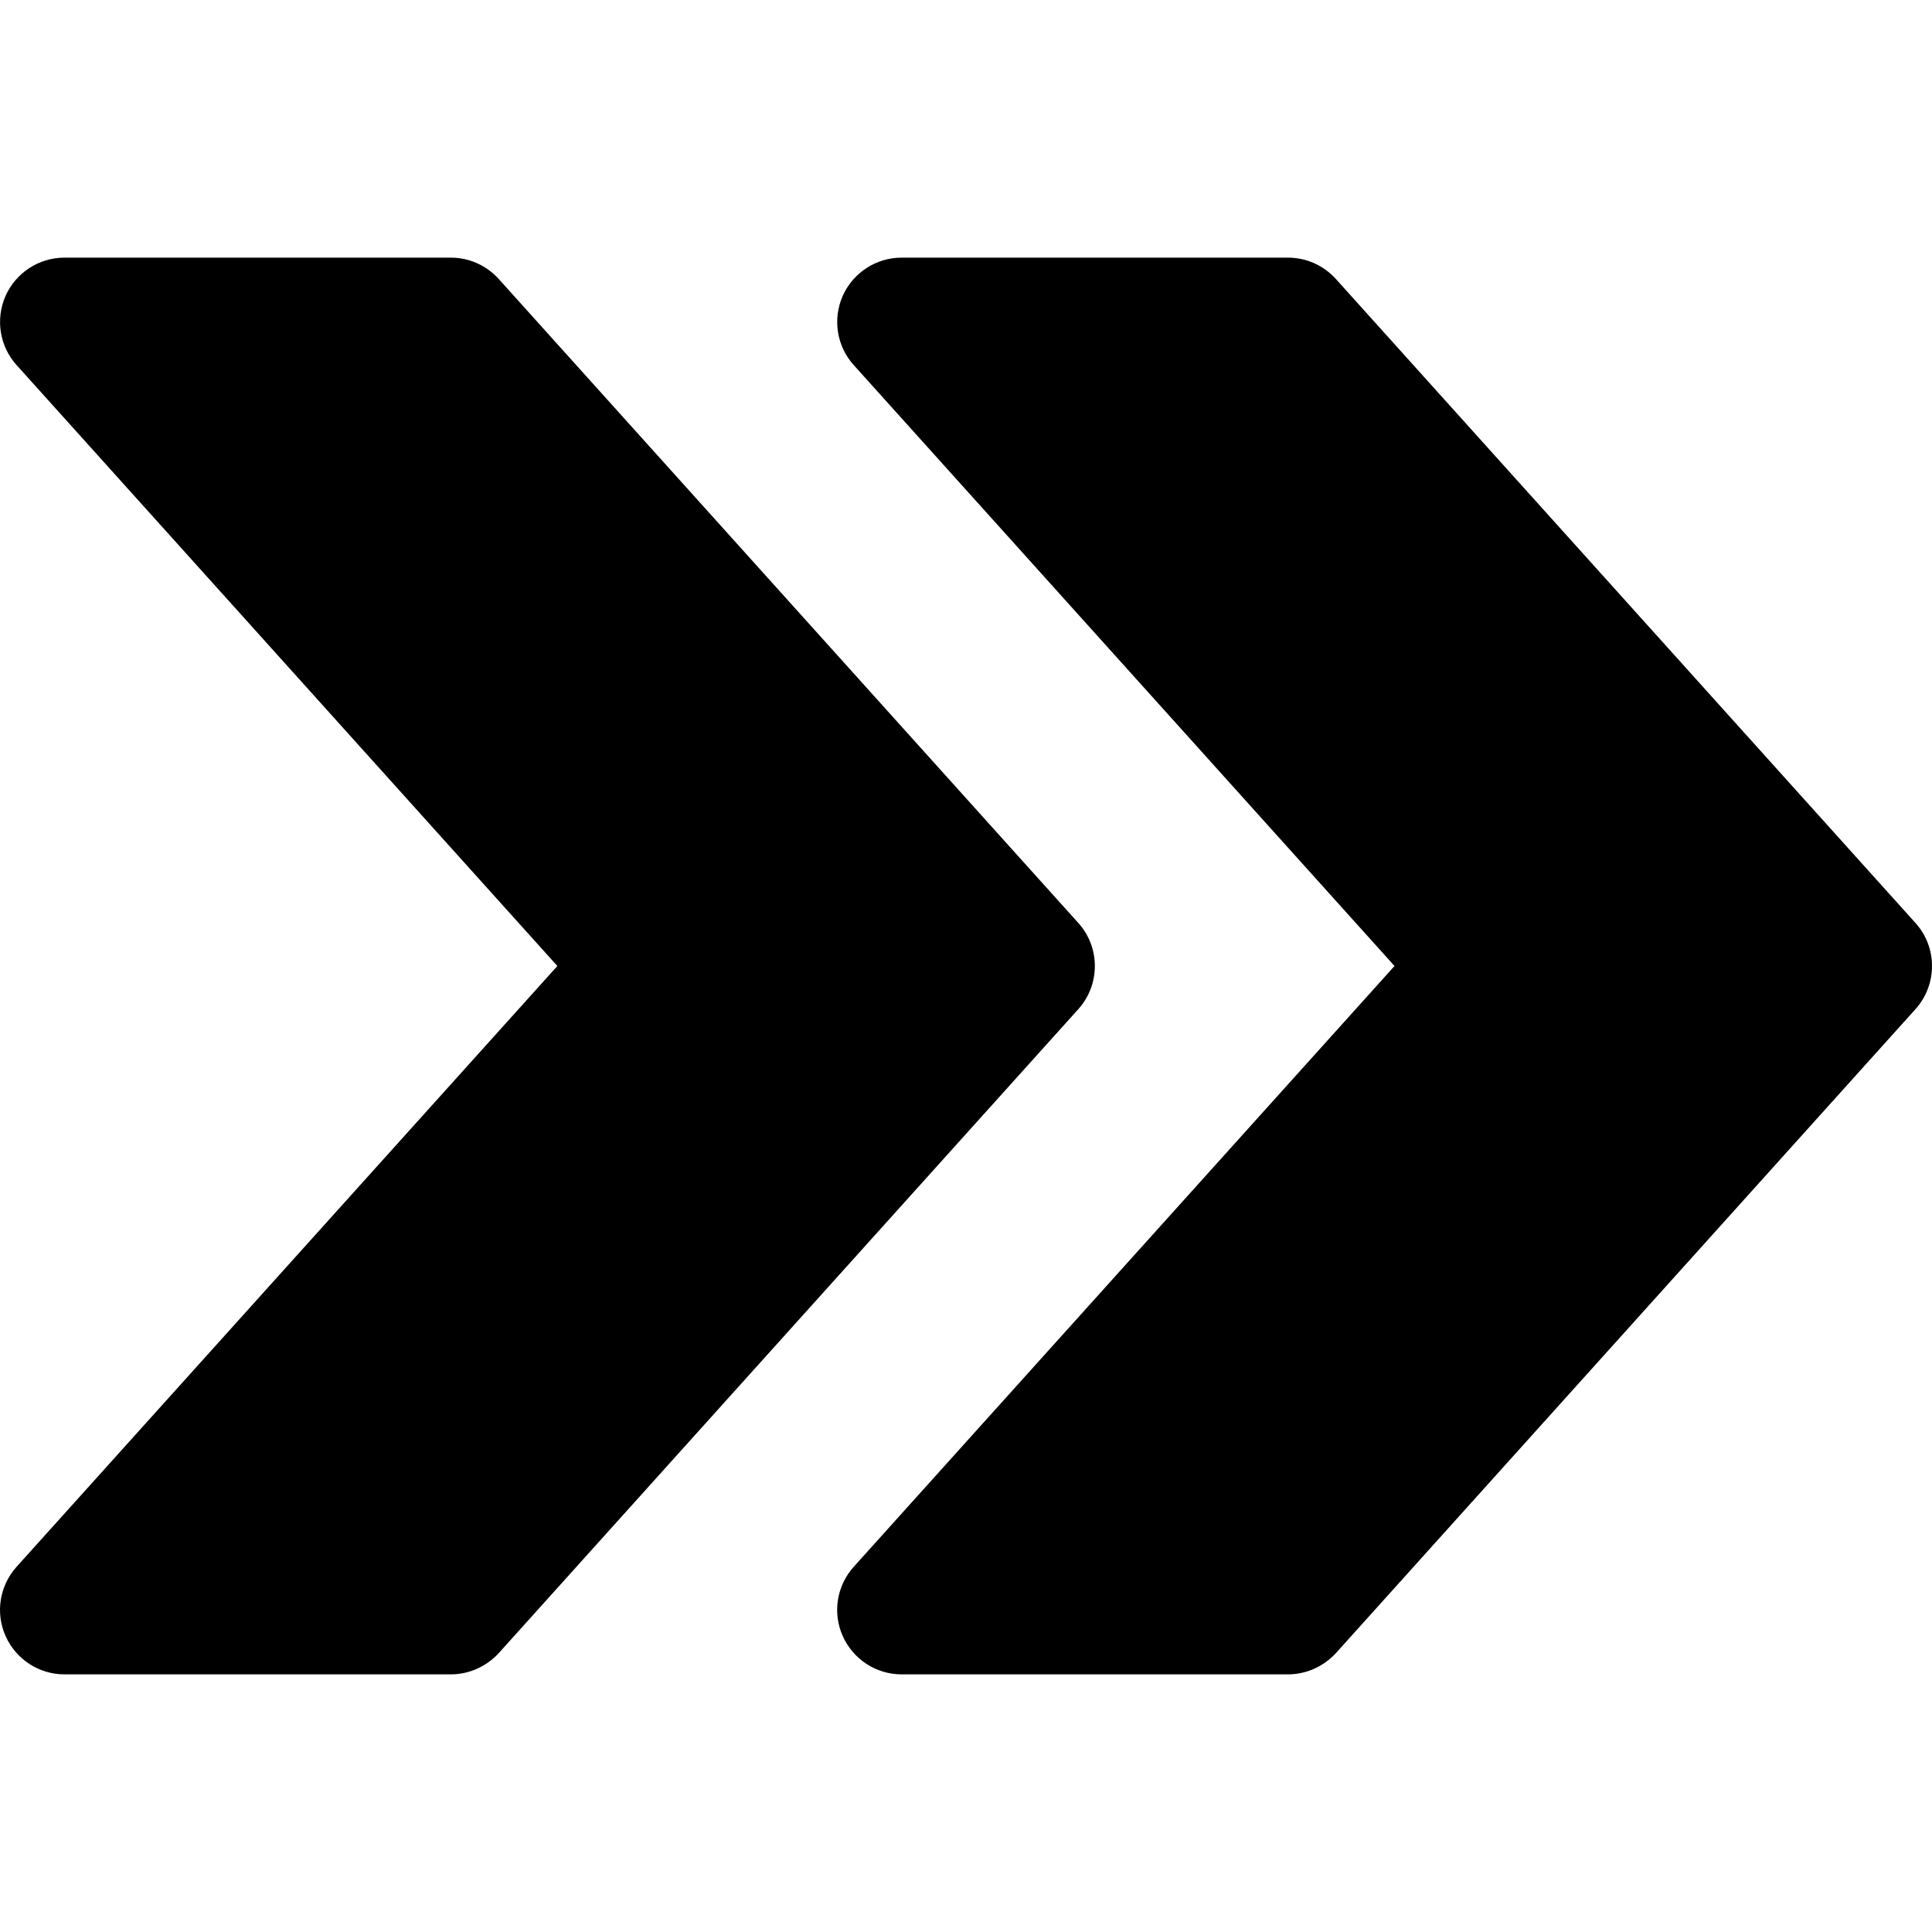
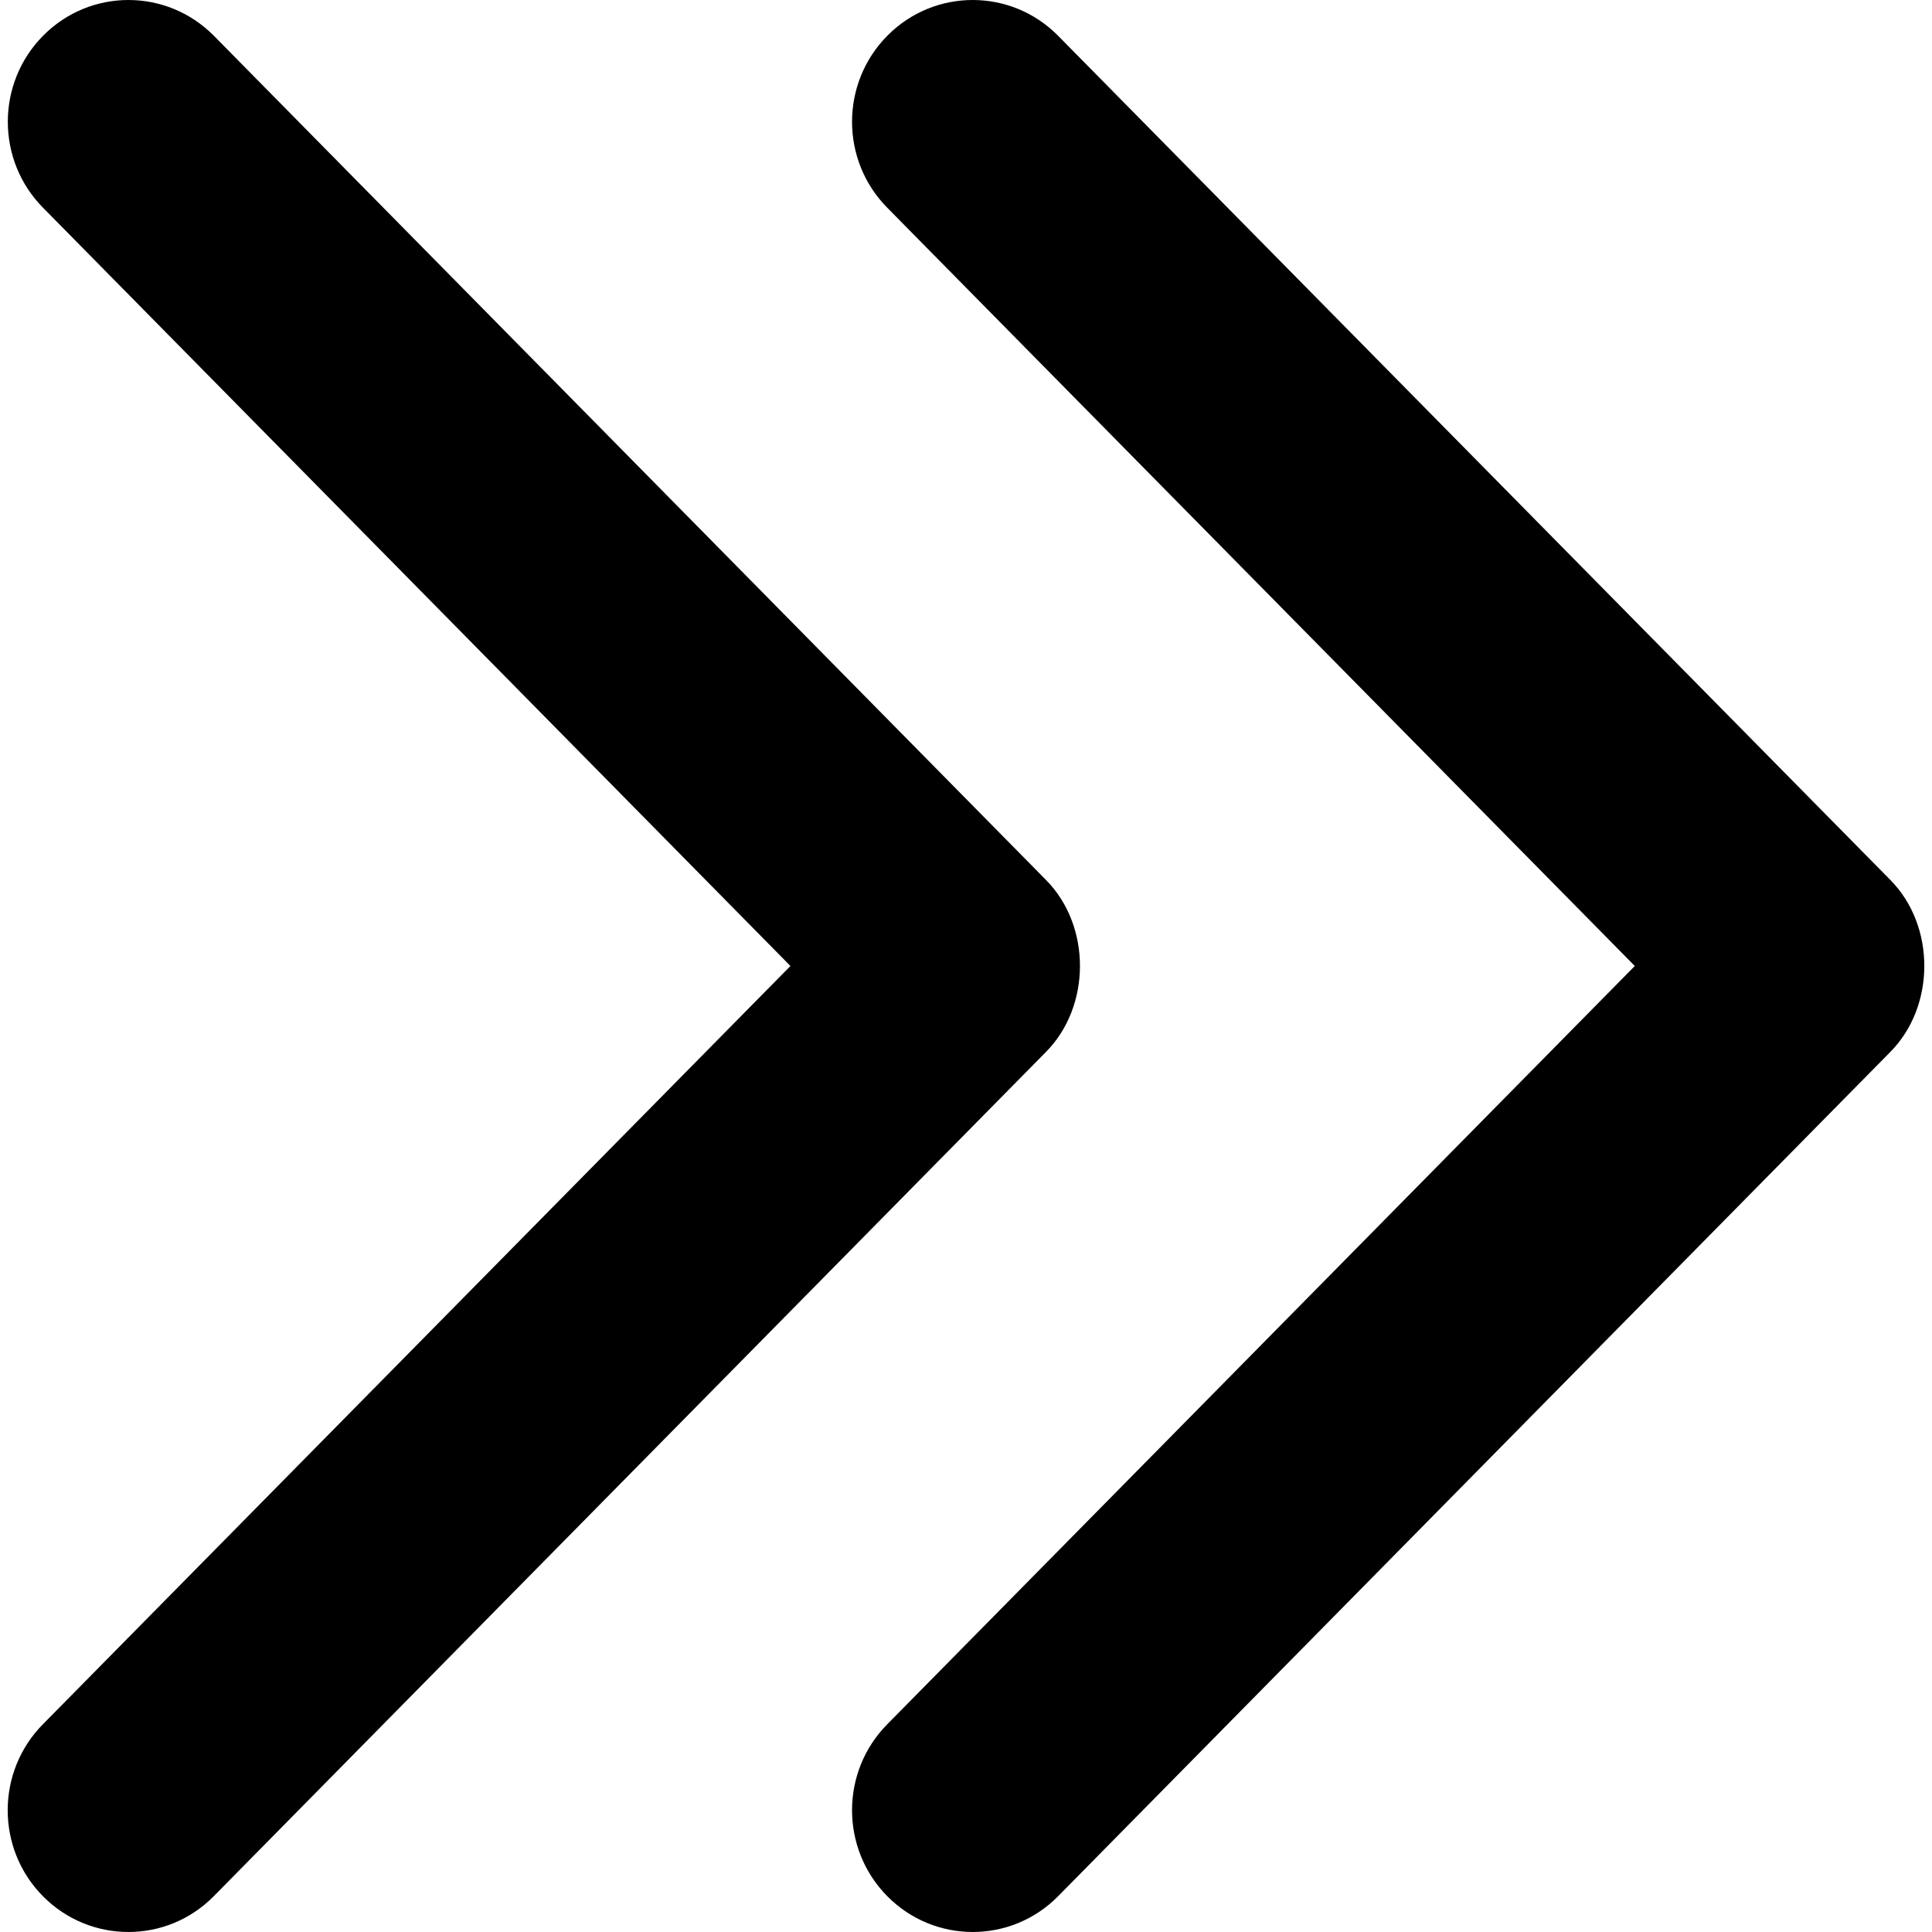
- <svg xmlns="http://www.w3.org/2000/svg" version="1.1" id="Capa_1" x="0px" y="0px" viewBox="0 0 480.026 480.026" style="enable-background:new 0 0 480.026 480.026;" xml:space="preserve">
+ <svg xmlns="http://www.w3.org/2000/svg" version="1.1" id="Capa_1" x="0px" y="0px" viewBox="0 0 192.689 192.689" style="enable-background:new 0 0 192.689 192.689;" xml:space="preserve">
  <g>
+     <g id="Double_Chevron_Right">
+       <path d="M188.527,87.755l-83.009-84.2c-4.692-4.74-12.319-4.74-17.011,0c-4.704,4.74-4.704,12.439,0,17.179l74.54,75.61    l-74.54,75.61c-4.704,4.74-4.704,12.439,0,17.179c4.704,4.74,12.319,4.74,17.011,0l82.997-84.2    C193.05,100.375,193.062,92.327,188.527,87.755z" />
+       <path d="M104.315,87.755l-82.997-84.2c-4.704-4.74-12.319-4.74-17.011,0c-4.704,4.74-4.704,12.439,0,17.179l74.528,75.61    l-74.54,75.61c-4.704,4.74-4.704,12.439,0,17.179s12.319,4.74,17.011,0l82.997-84.2C108.838,100.375,108.85,92.327,104.315,87.755    z" />
+     </g>
    <g>
-       <path d="M475.922,229.325l-144-160c-3.072-3.392-7.36-5.312-11.904-5.312h-96c-6.304,0-12.032,3.712-14.624,9.472    c-2.56,5.792-1.504,12.544,2.72,17.216l134.368,149.312l-134.368,149.28c-4.224,4.704-5.312,11.456-2.72,17.216    c2.592,5.792,8.32,9.504,14.624,9.504h96c4.544,0,8.832-1.952,11.904-5.28l144-160    C481.394,244.653,481.394,235.373,475.922,229.325z" />
-     </g>
-   </g>
-   <g>
+ 	</g>
    <g>
-       <path d="M267.922,229.325l-144-160c-3.072-3.392-7.36-5.312-11.904-5.312h-96c-6.304,0-12.032,3.712-14.624,9.472    c-2.56,5.792-1.504,12.544,2.72,17.216l134.368,149.312L4.114,389.293c-4.224,4.704-5.312,11.456-2.72,17.216    c2.592,5.792,8.32,9.504,14.624,9.504h96c4.544,0,8.832-1.952,11.904-5.28l144-160    C273.394,244.653,273.394,235.373,267.922,229.325z" />
-     </g>
+ 	</g>
+     <g>
+ 	</g>
+     <g>
+ 	</g>
+     <g>
+ 	</g>
+     <g>
+ 	</g>
  </g>
  <g>
</g>
  <g>
</g>
  <g>
</g>
  <g>
</g>
  <g>
</g>
  <g>
</g>
  <g>
</g>
  <g>
</g>
  <g>
</g>
  <g>
</g>
  <g>
</g>
  <g>
</g>
  <g>
</g>
  <g>
</g>
  <g>
</g>
</svg>
